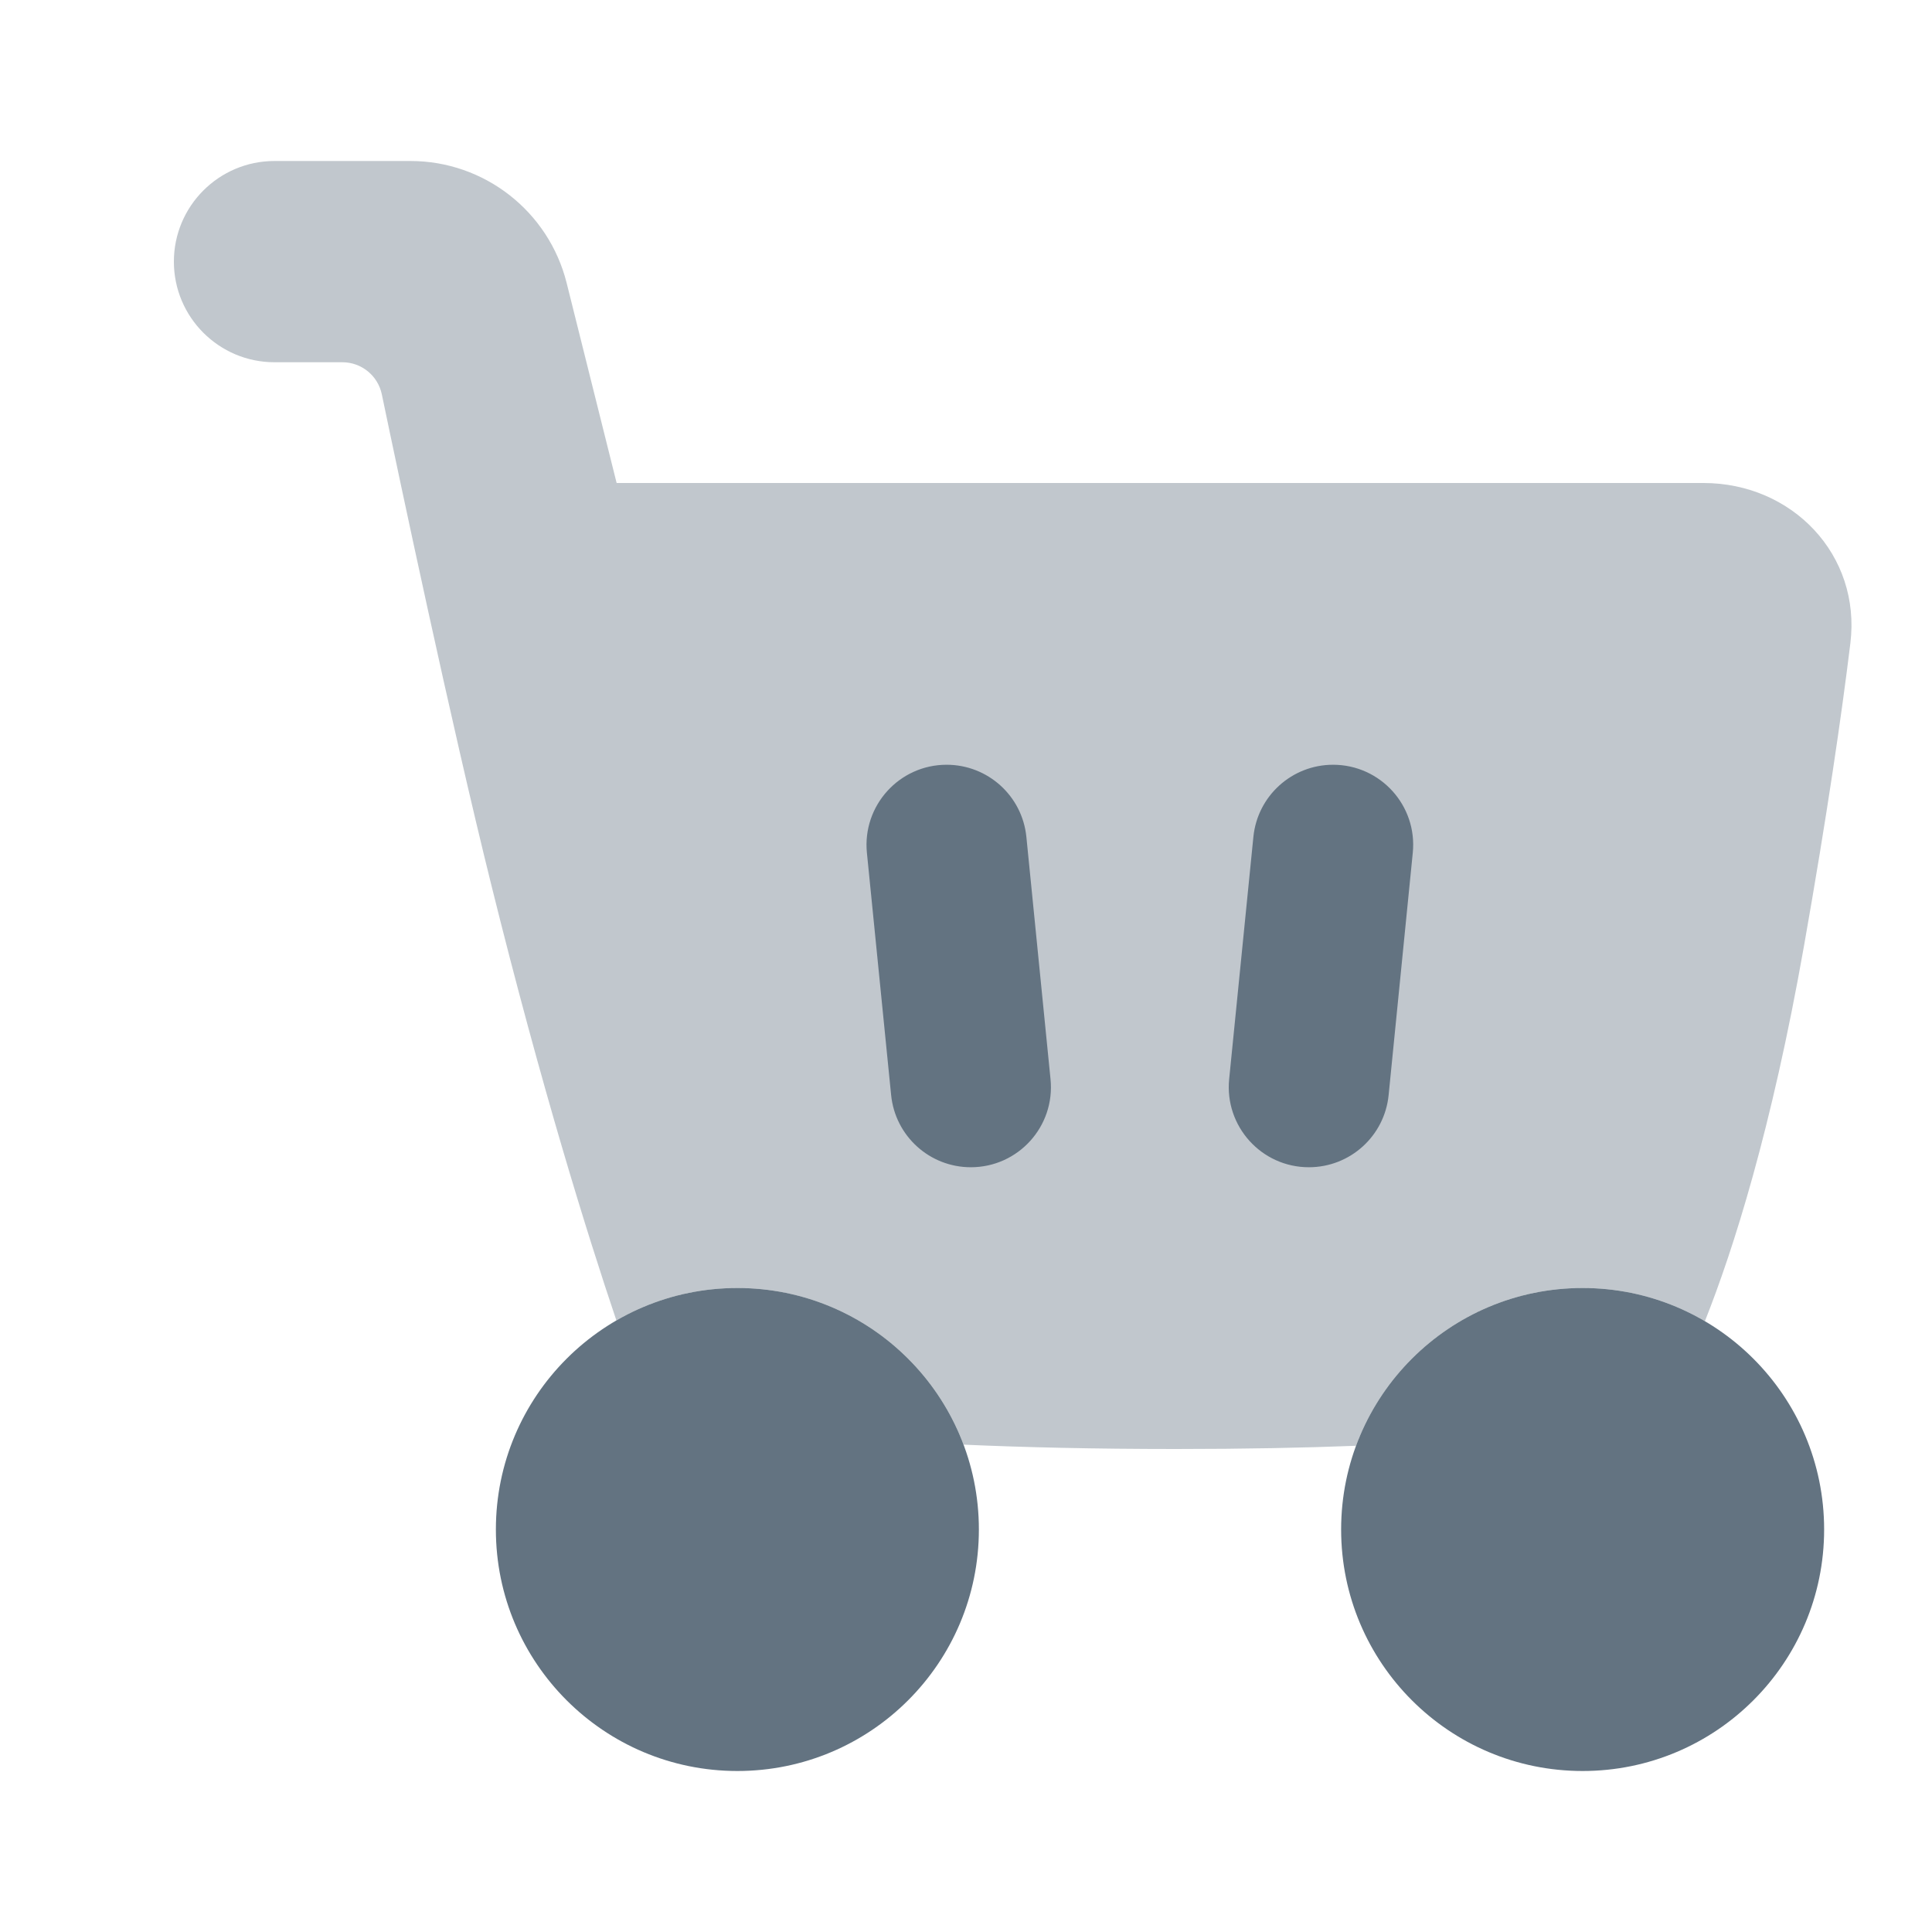
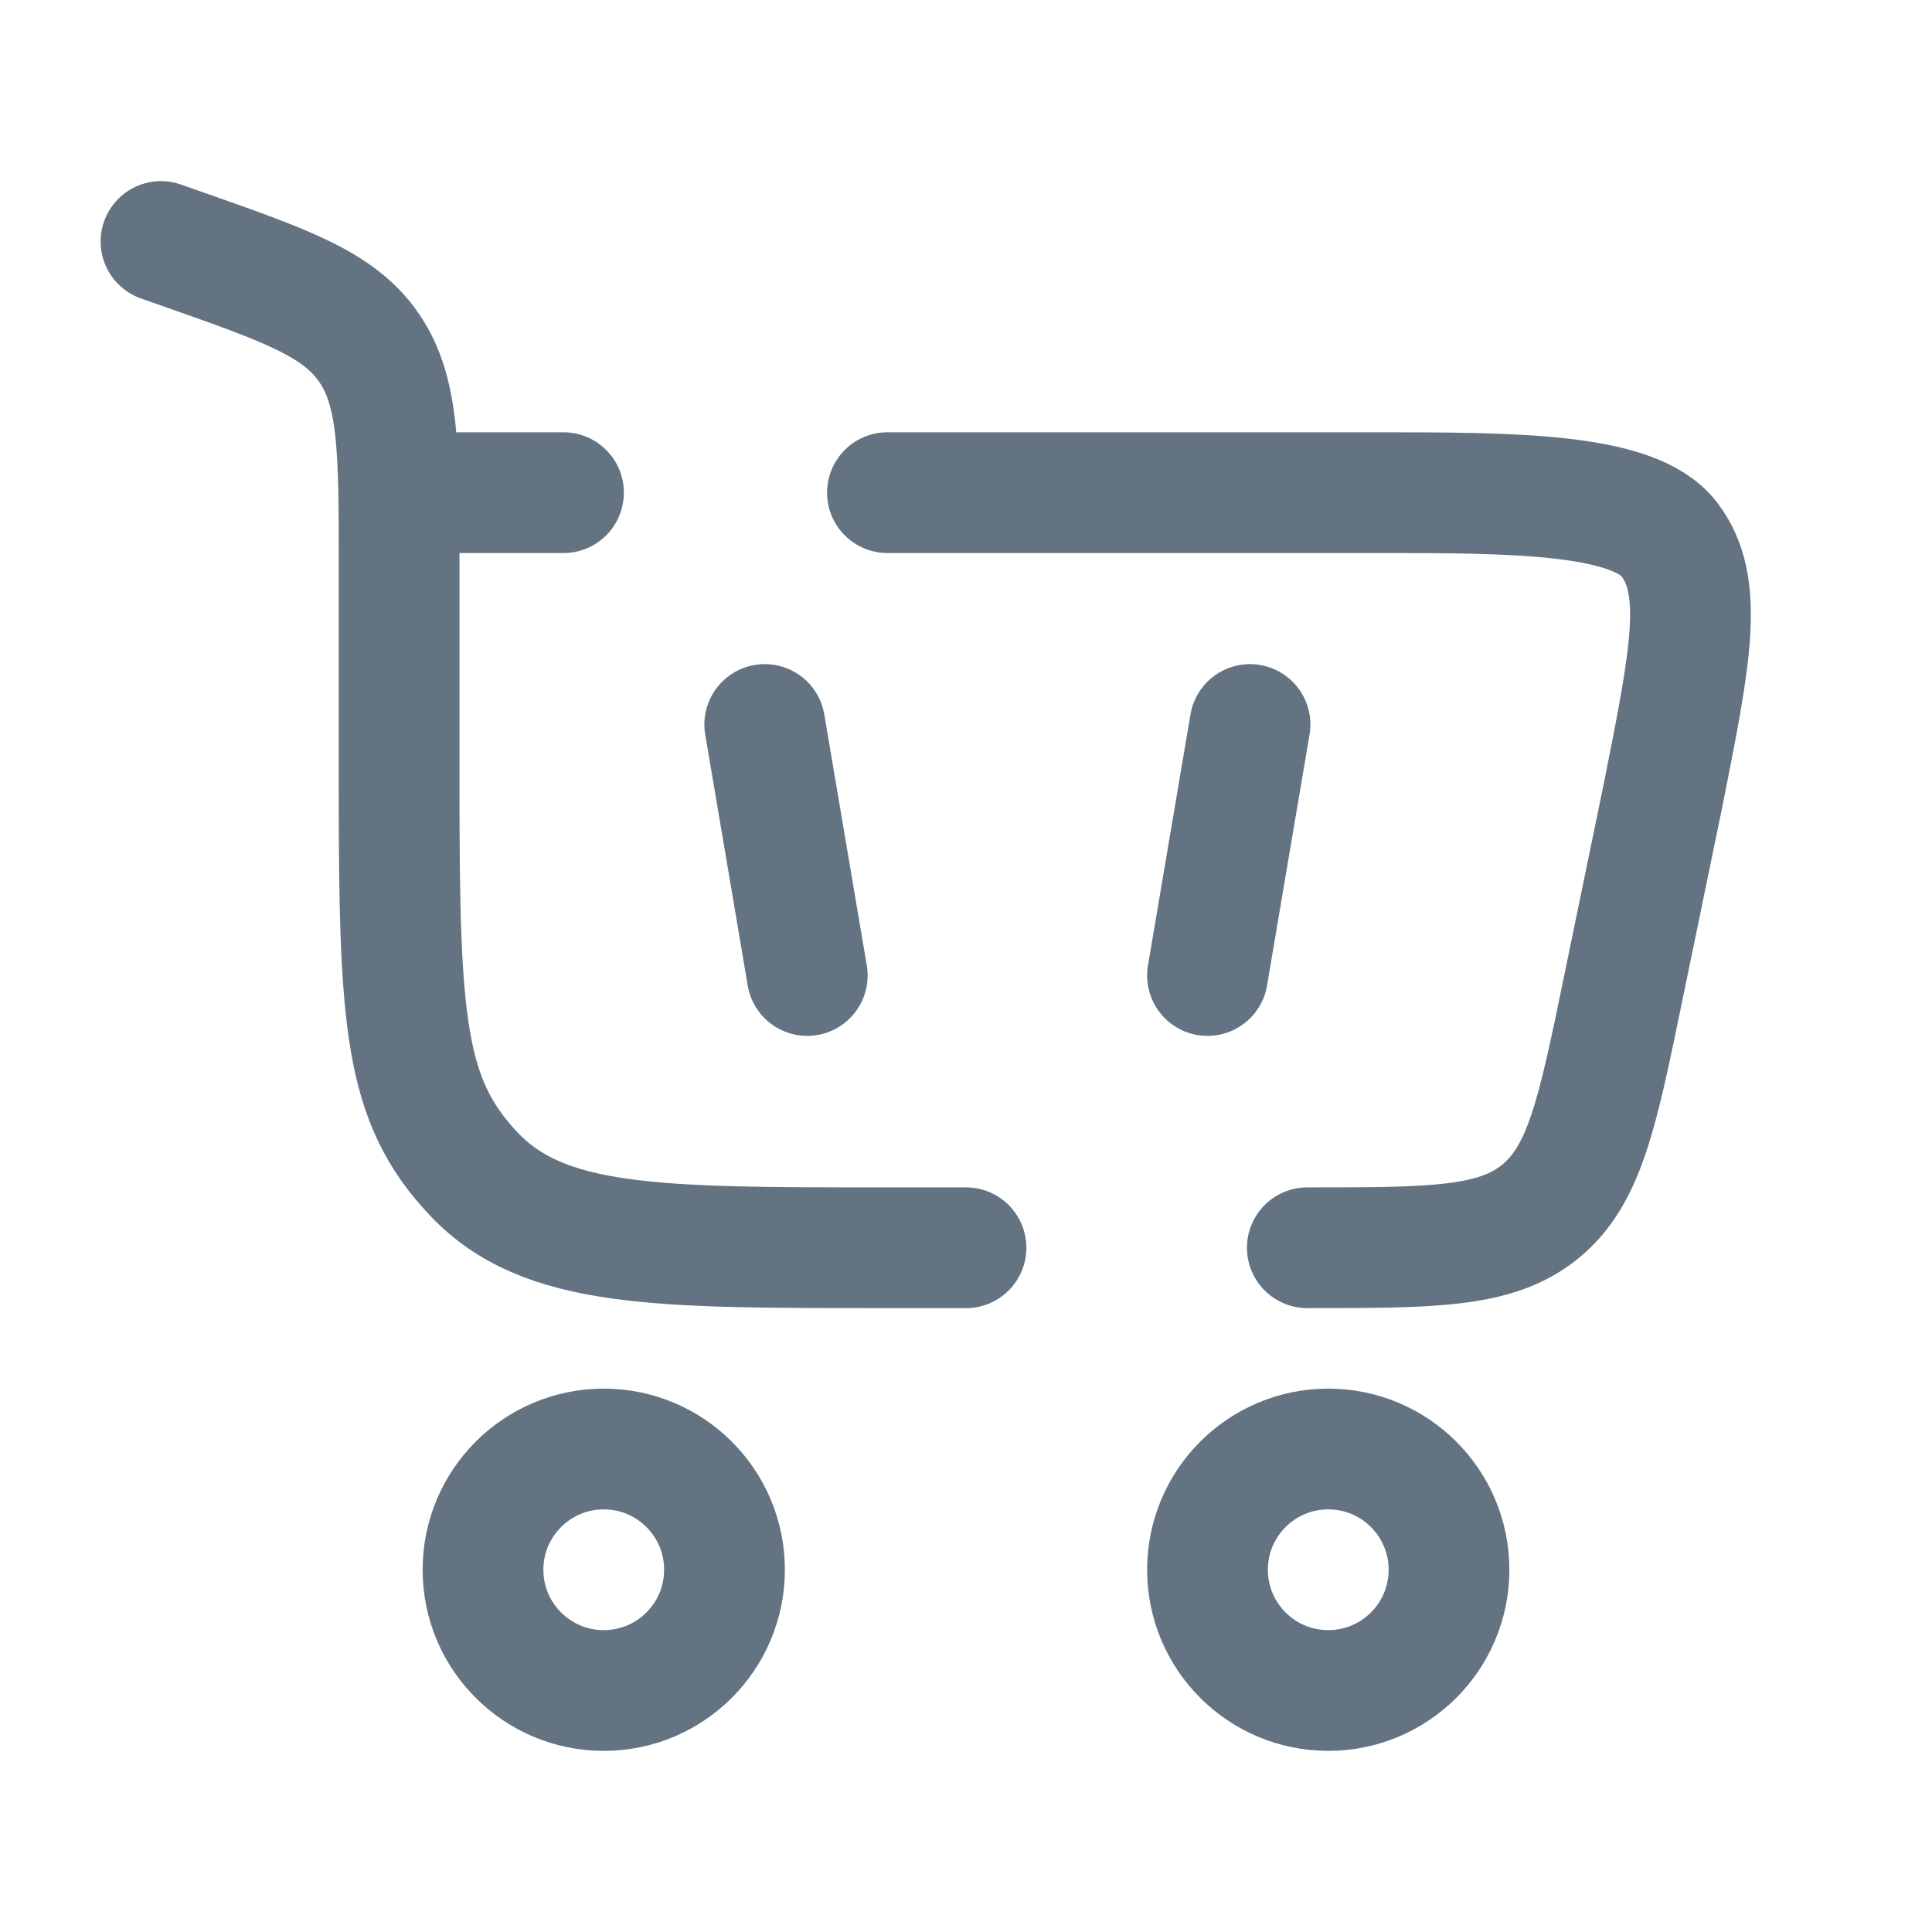
- <svg xmlns="http://www.w3.org/2000/svg" width="24" height="24" viewBox="0 0 24 24" fill="none">
-   <path d="M17.55 10.594C17.609 10.008 17.149 9.5 16.56 9.5C16.049 9.5 15.621 9.887 15.57 10.396L15.269 13.406C15.211 13.992 15.671 14.5 16.259 14.5C16.771 14.5 17.199 14.113 17.25 13.604L17.55 10.594Z" fill="#637381" />
-   <path d="M12.75 10.396C12.699 9.887 12.271 9.5 11.759 9.5C11.171 9.5 10.711 10.008 10.769 10.594L11.07 13.604C11.121 14.113 11.549 14.5 12.06 14.5C12.649 14.5 13.109 13.992 13.05 13.406L12.75 10.396Z" fill="#637381" />
-   <path d="M16.66 19C16.66 20.657 18.003 22 19.66 22C21.317 22 22.66 20.657 22.66 19C22.66 17.343 21.317 16 19.66 16C18.003 16 16.66 17.343 16.66 19Z" fill="#637381" />
-   <path d="M6.16 19C6.16 20.657 7.503 22 9.16 22C10.817 22 12.16 20.657 12.16 19C12.16 17.343 10.817 16 9.16 16C7.503 16 6.16 17.343 6.16 19Z" fill="#637381" />
-   <path opacity="0.4" d="M3.41 2C2.72 2 2.16 2.56 2.16 3.25C2.16 3.94 2.72 4.5 3.41 4.5H4.253C4.49 4.5 4.694 4.666 4.743 4.898C4.966 5.968 5.598 8.959 6.105 11C6.731 13.524 7.299 15.342 7.657 16.403C8.099 16.147 8.613 16 9.16 16C10.446 16 11.543 16.809 11.97 17.946C12.718 17.979 13.591 18 14.605 18C15.462 18 16.204 17.985 16.845 17.96C17.268 16.816 18.369 16 19.66 16C20.214 16 20.733 16.15 21.179 16.412C21.532 15.523 22.007 14.033 22.41 11.75C22.699 10.112 22.877 8.883 22.986 7.99C23.12 6.894 22.265 6 21.16 6H7.66L7.039 3.515C6.816 2.625 6.016 2 5.099 2H3.41Z" fill="#637381" />
+ <svg xmlns="http://www.w3.org/2000/svg" width="1em" height="1em" viewBox="0 0 24 24">
+   <g fill="none" stroke="#637381" stroke-width="1.5">
+     <path d="M7.5 18a1.5 1.5 0 1 1 0 3a1.5 1.5 0 0 1 0-3Zm9 0a1.5 1.5 0 1 1 0 3a1.5 1.5 0 0 1 0-3Z" />
+     <path stroke-linecap="round" d="m9.5 9l.528 3.118M15.528 9L15 12.118M2 3l.261.092c1.302.457 1.953.686 2.325 1.231c.372.545.372 1.268.372 2.715V9.76c0 2.942.063 3.912.93 4.826c.866.914 2.26.914 5.05.914H12m4.24 0c1.561 0 2.342 0 2.894-.45c.551-.45.709-1.214 1.024-2.743l.5-2.424c.347-1.74.52-2.609.076-3.186c-.443-.577-1.96-.577-3.645-.577h-6.065m-6.066 0H7" />
+   </g>
</svg>
